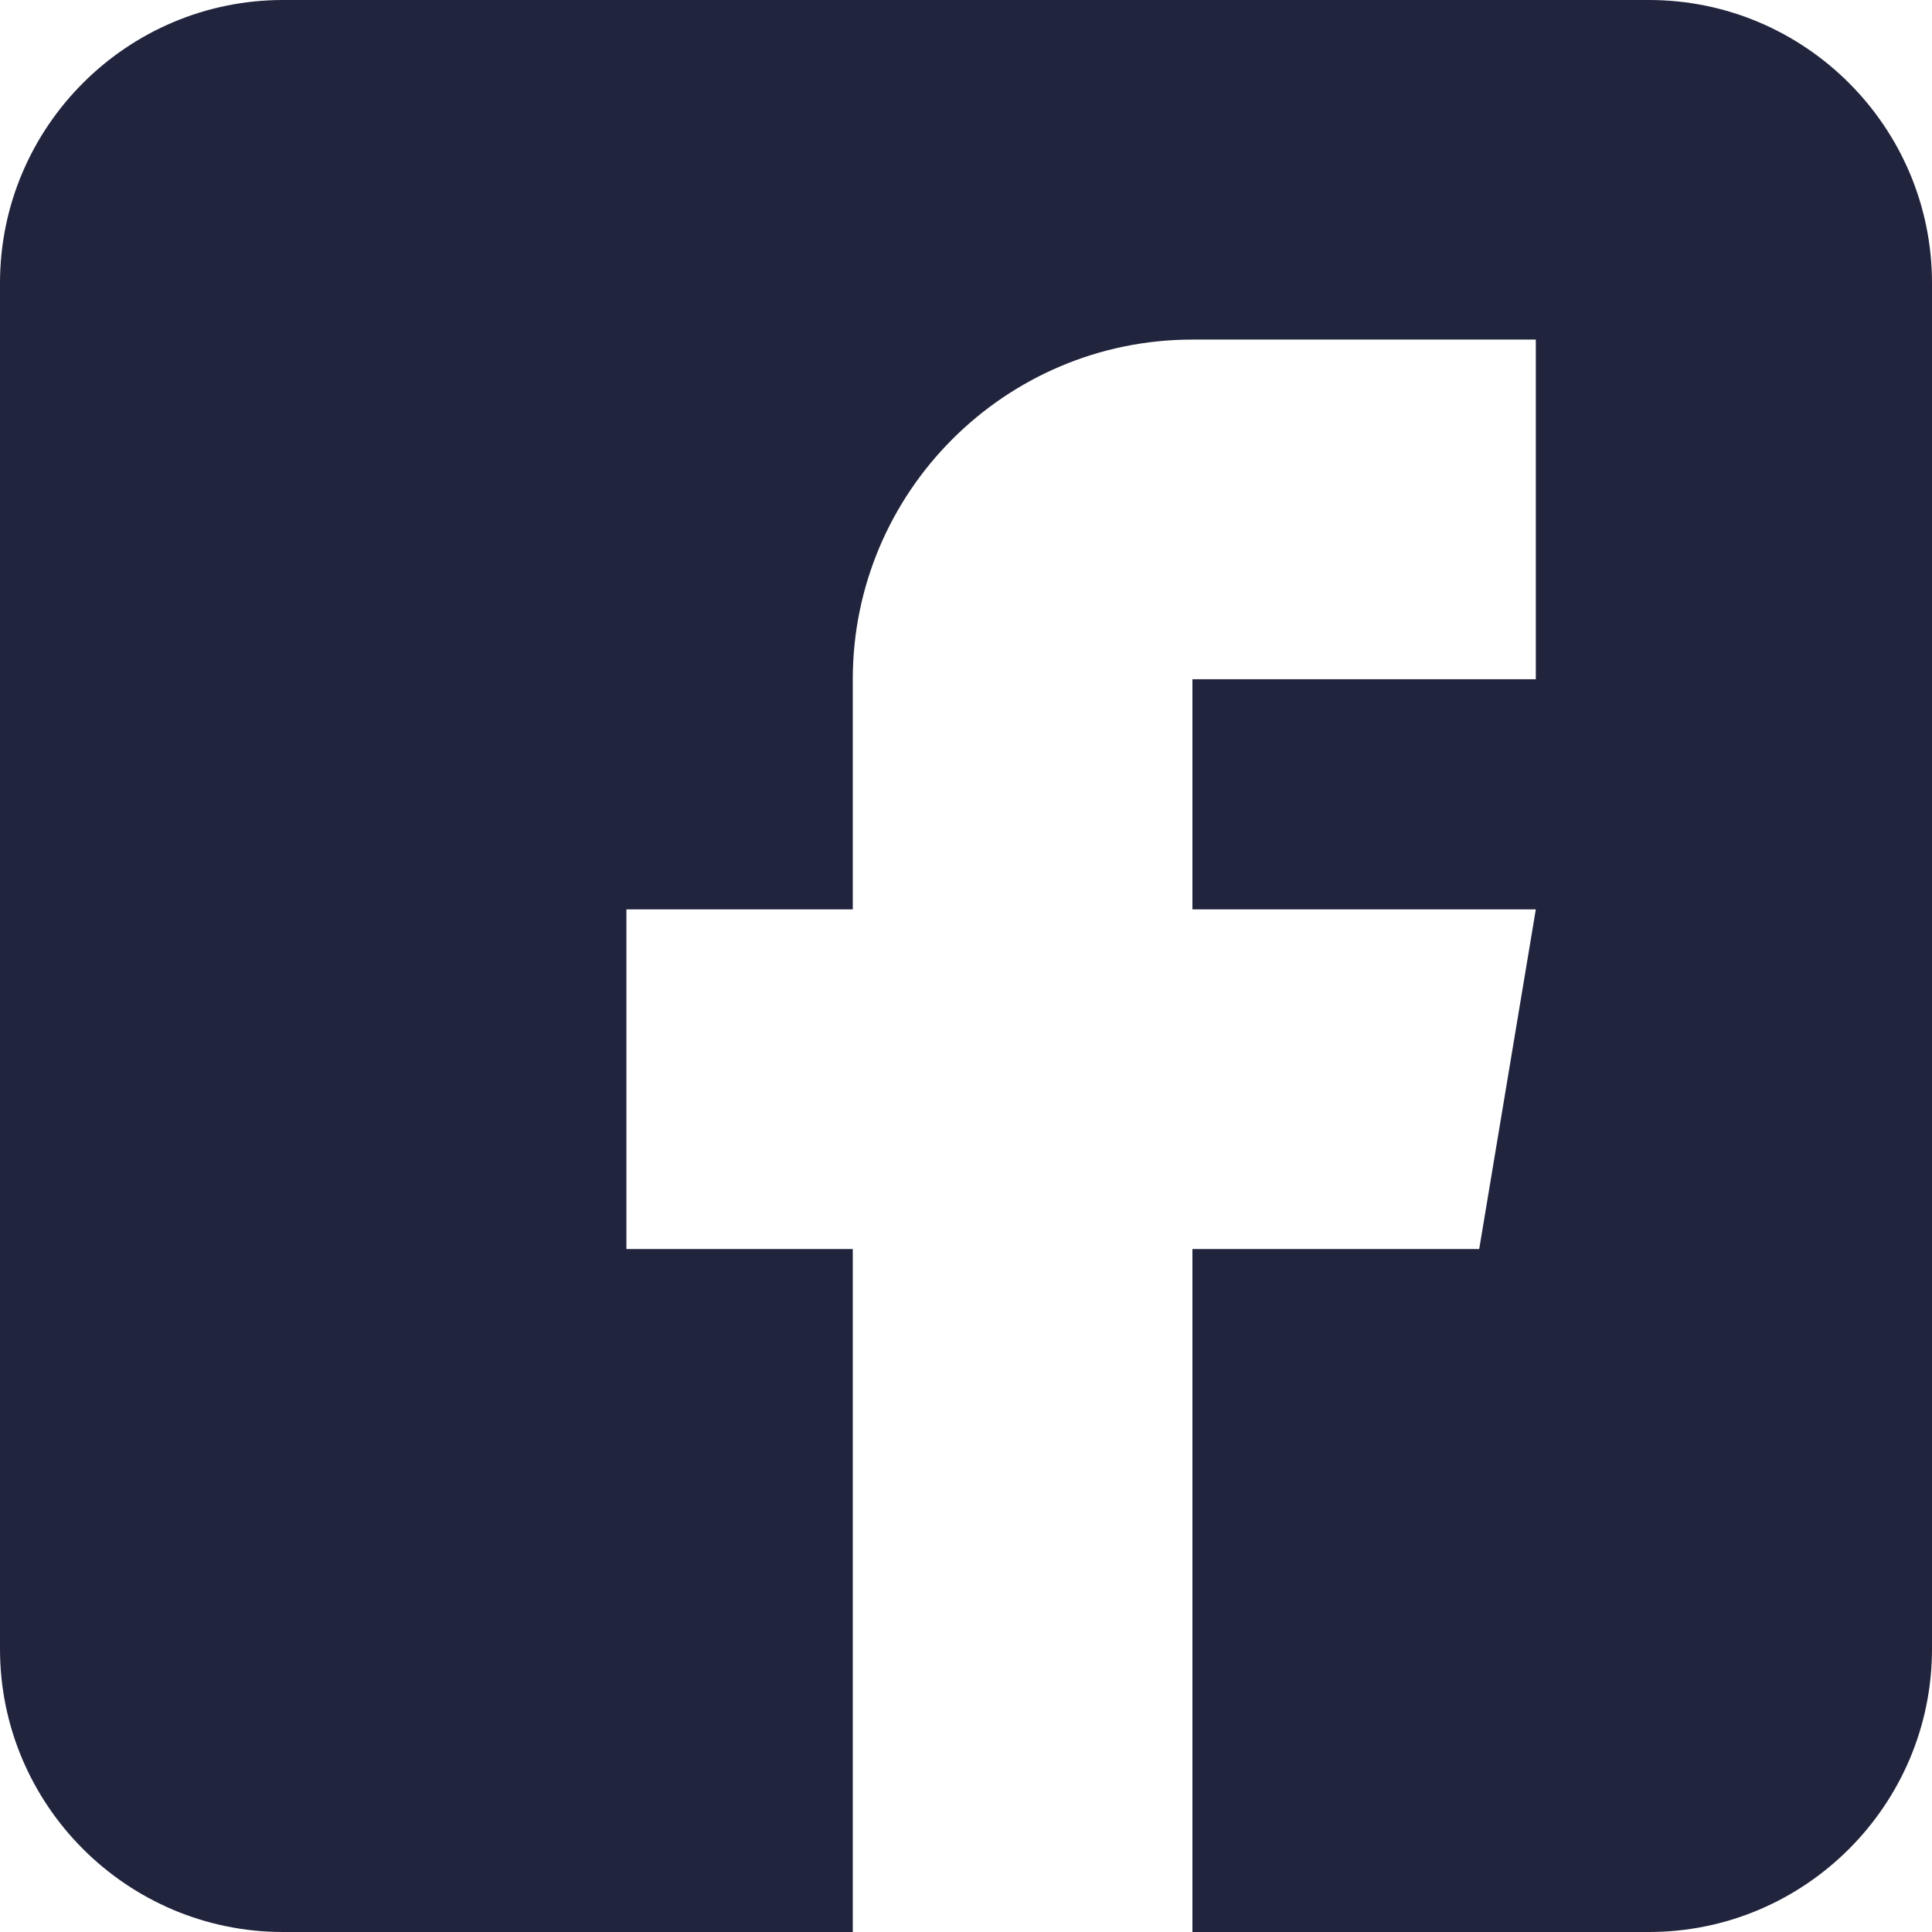
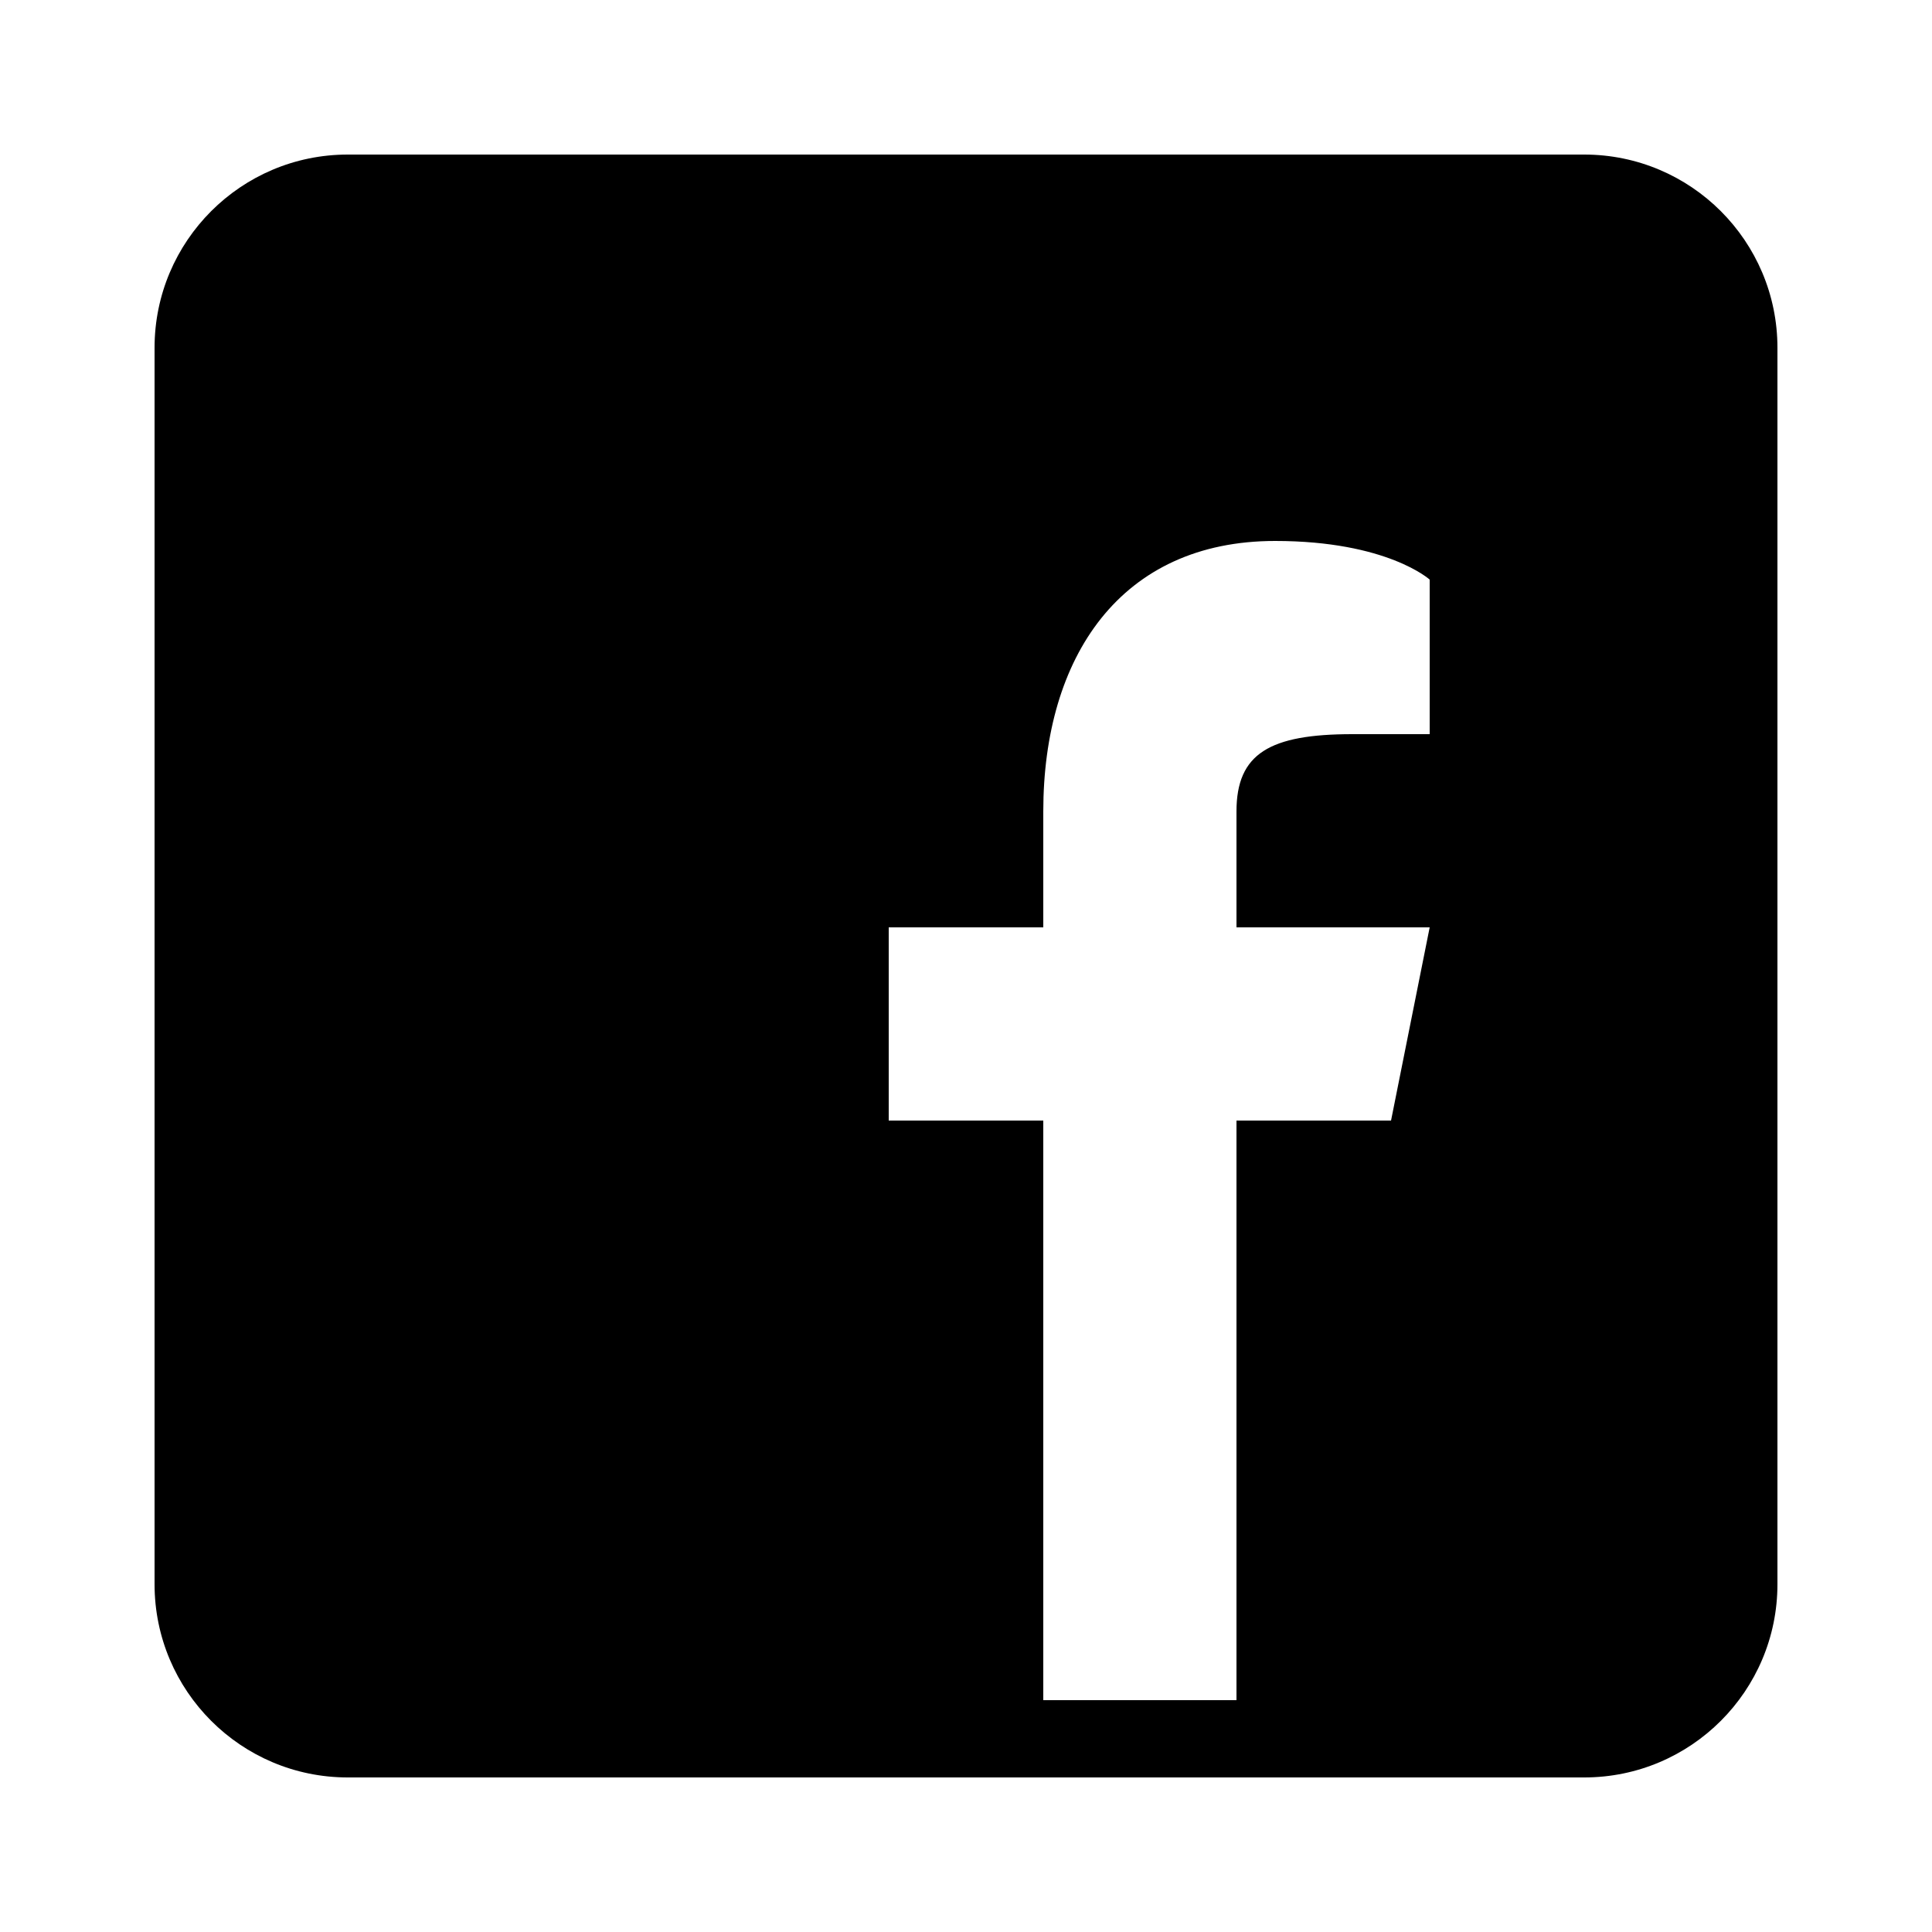
- <svg xmlns="http://www.w3.org/2000/svg" width="30" height="30" viewBox="0 0 30 30" fill="none">
-   <path d="M25.605 0H4.395C1.972 0 0 1.972 0 4.395V25.605C0 28.028 1.972 30 4.395 30H13.242V19.395H9.727V14.121H13.242V10.547C13.242 7.639 15.608 5.273 18.516 5.273H23.848V10.547H18.516V14.121H23.848L22.969 19.395H18.516V30H25.605C28.028 30 30 28.028 30 25.605V4.395C30 1.972 28.028 0 25.605 0Z" fill="#21243D" />
+ <svg xmlns="http://www.w3.org/2000/svg" fill="#000000" viewBox="0 0 50 50" width="50px" height="50px">
+   <path d="M41,4H9C6.24,4,4,6.24,4,9v32c0,2.76,2.24,5,5,5h32c2.76,0,5-2.24,5-5V9C46,6.24,43.76,4,41,4z M37,19h-2c-2.14,0-3,0.5-3,2 v3h5l-1,5h-4v15h-5V29h-4v-5h4v-3c0-4,2-7,6-7c2.9,0,4,1,4,1V19z" />
</svg>
